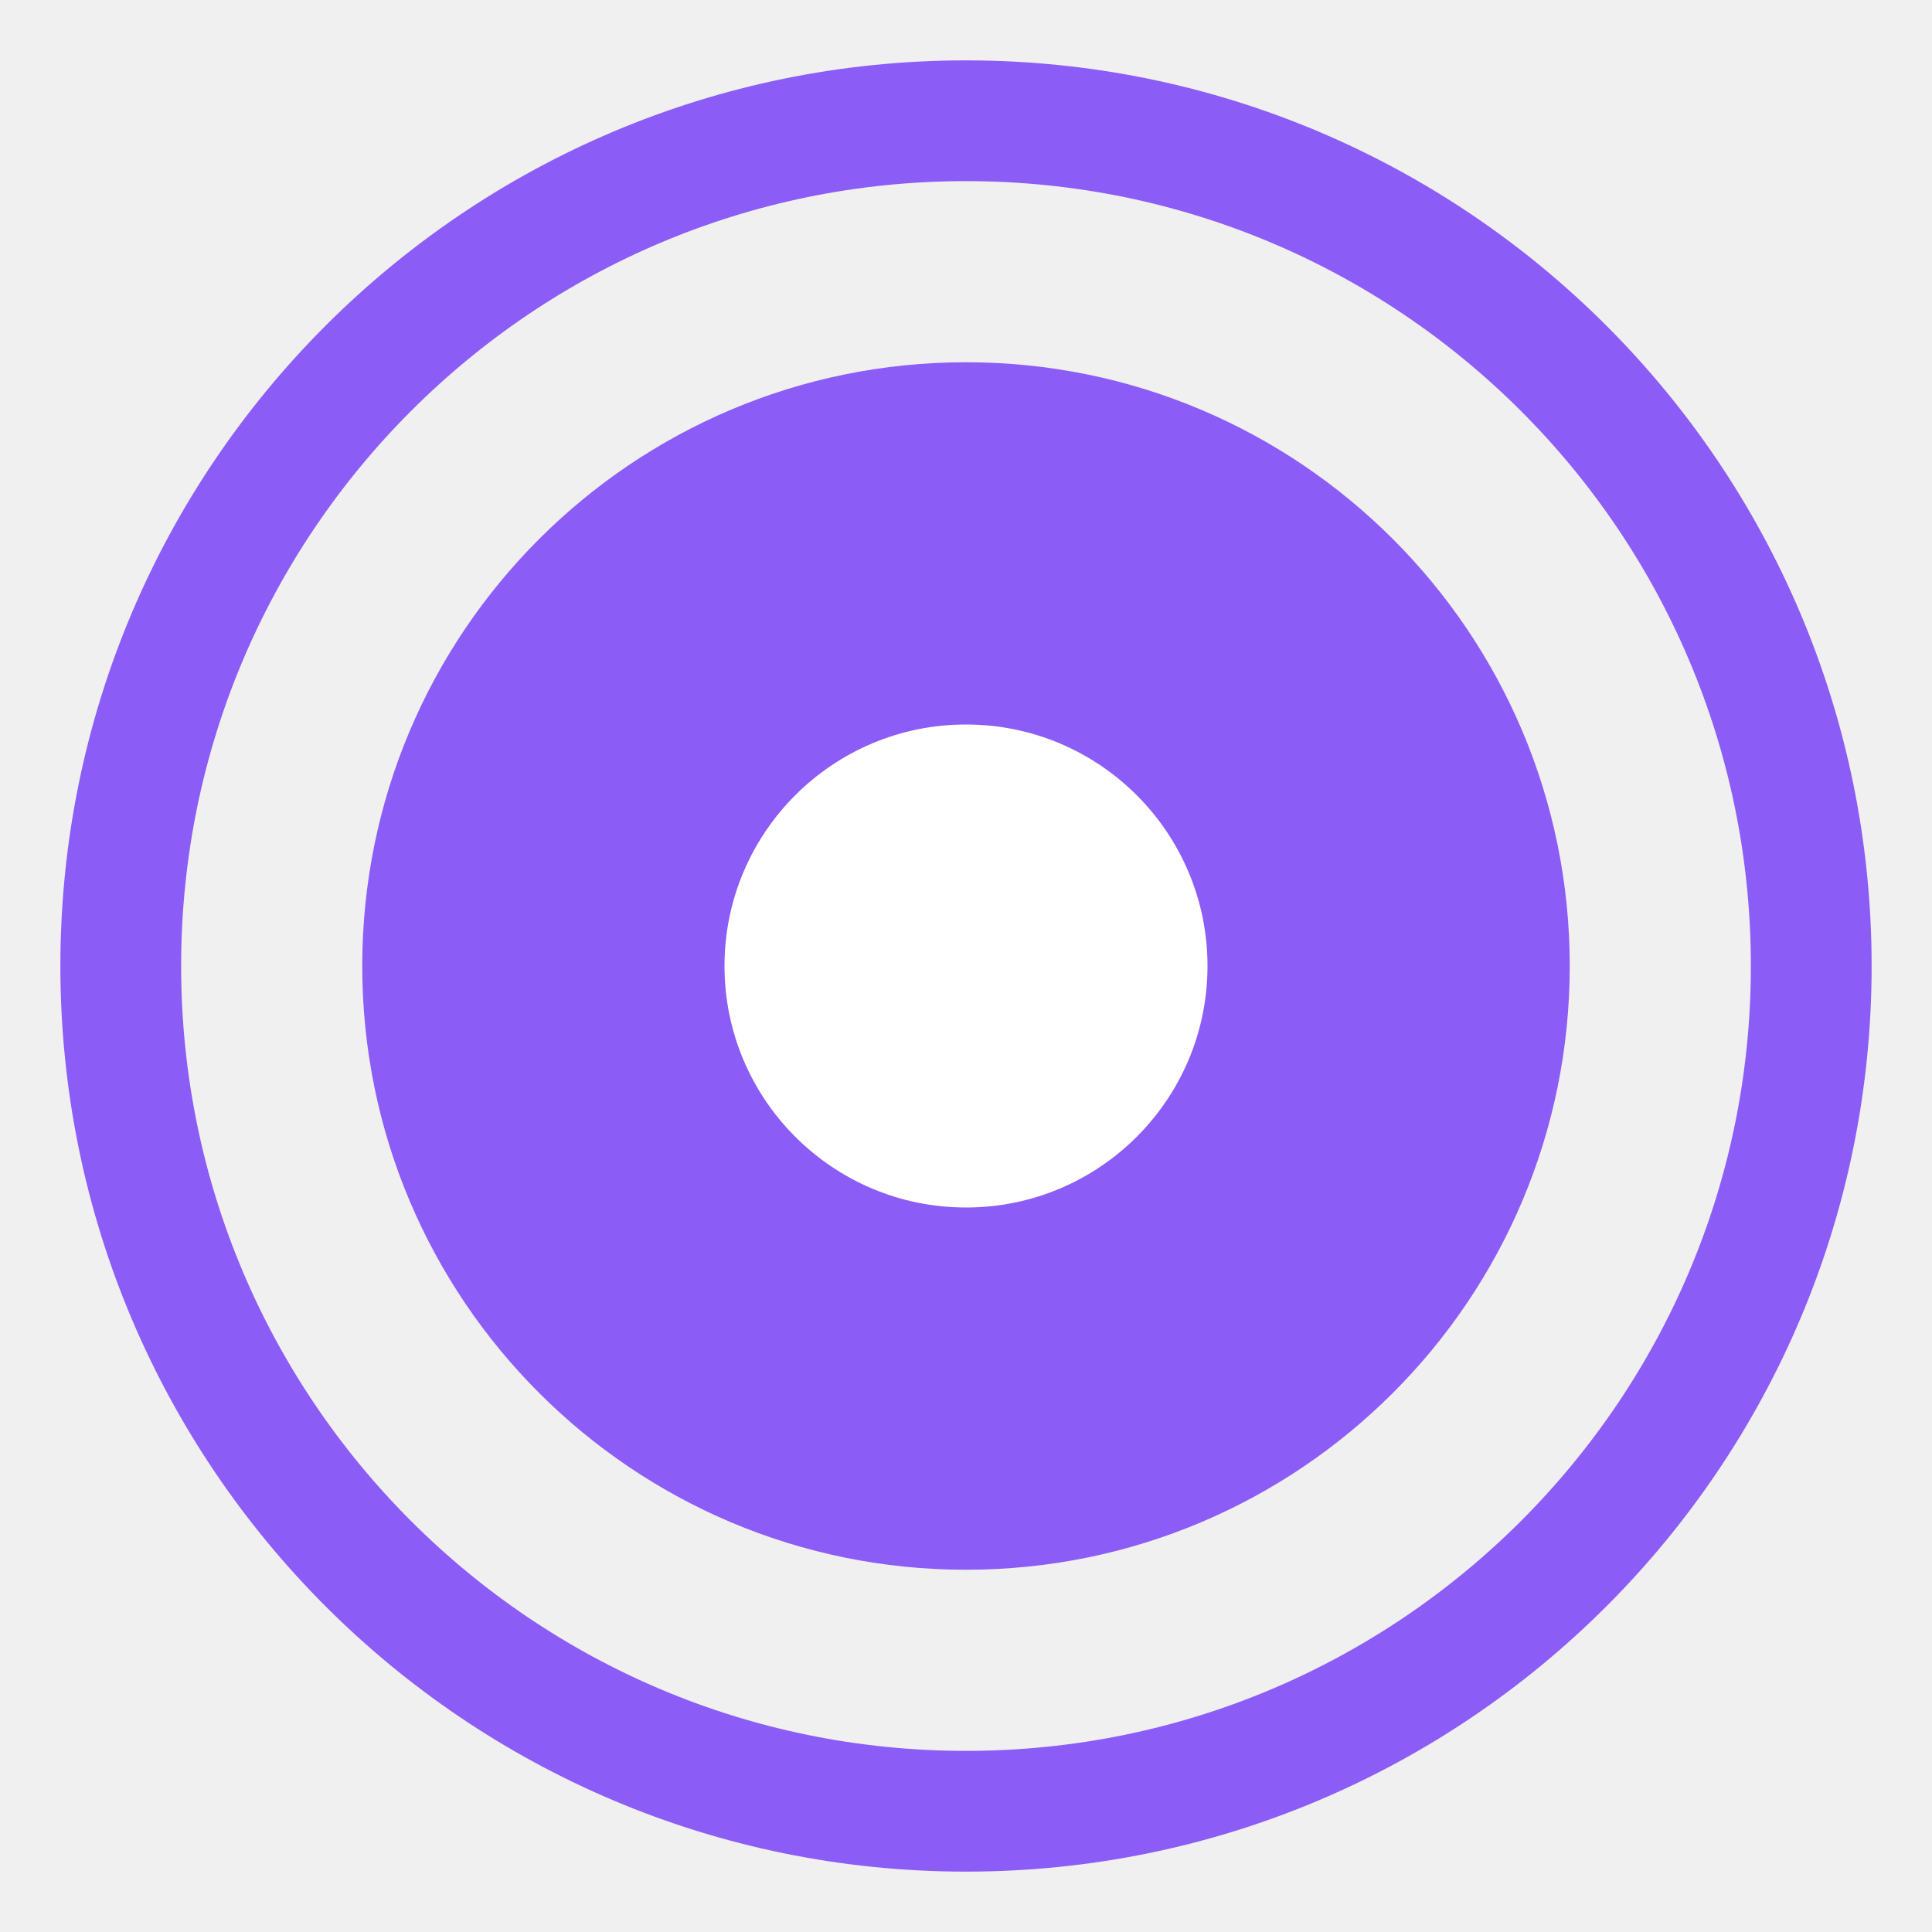
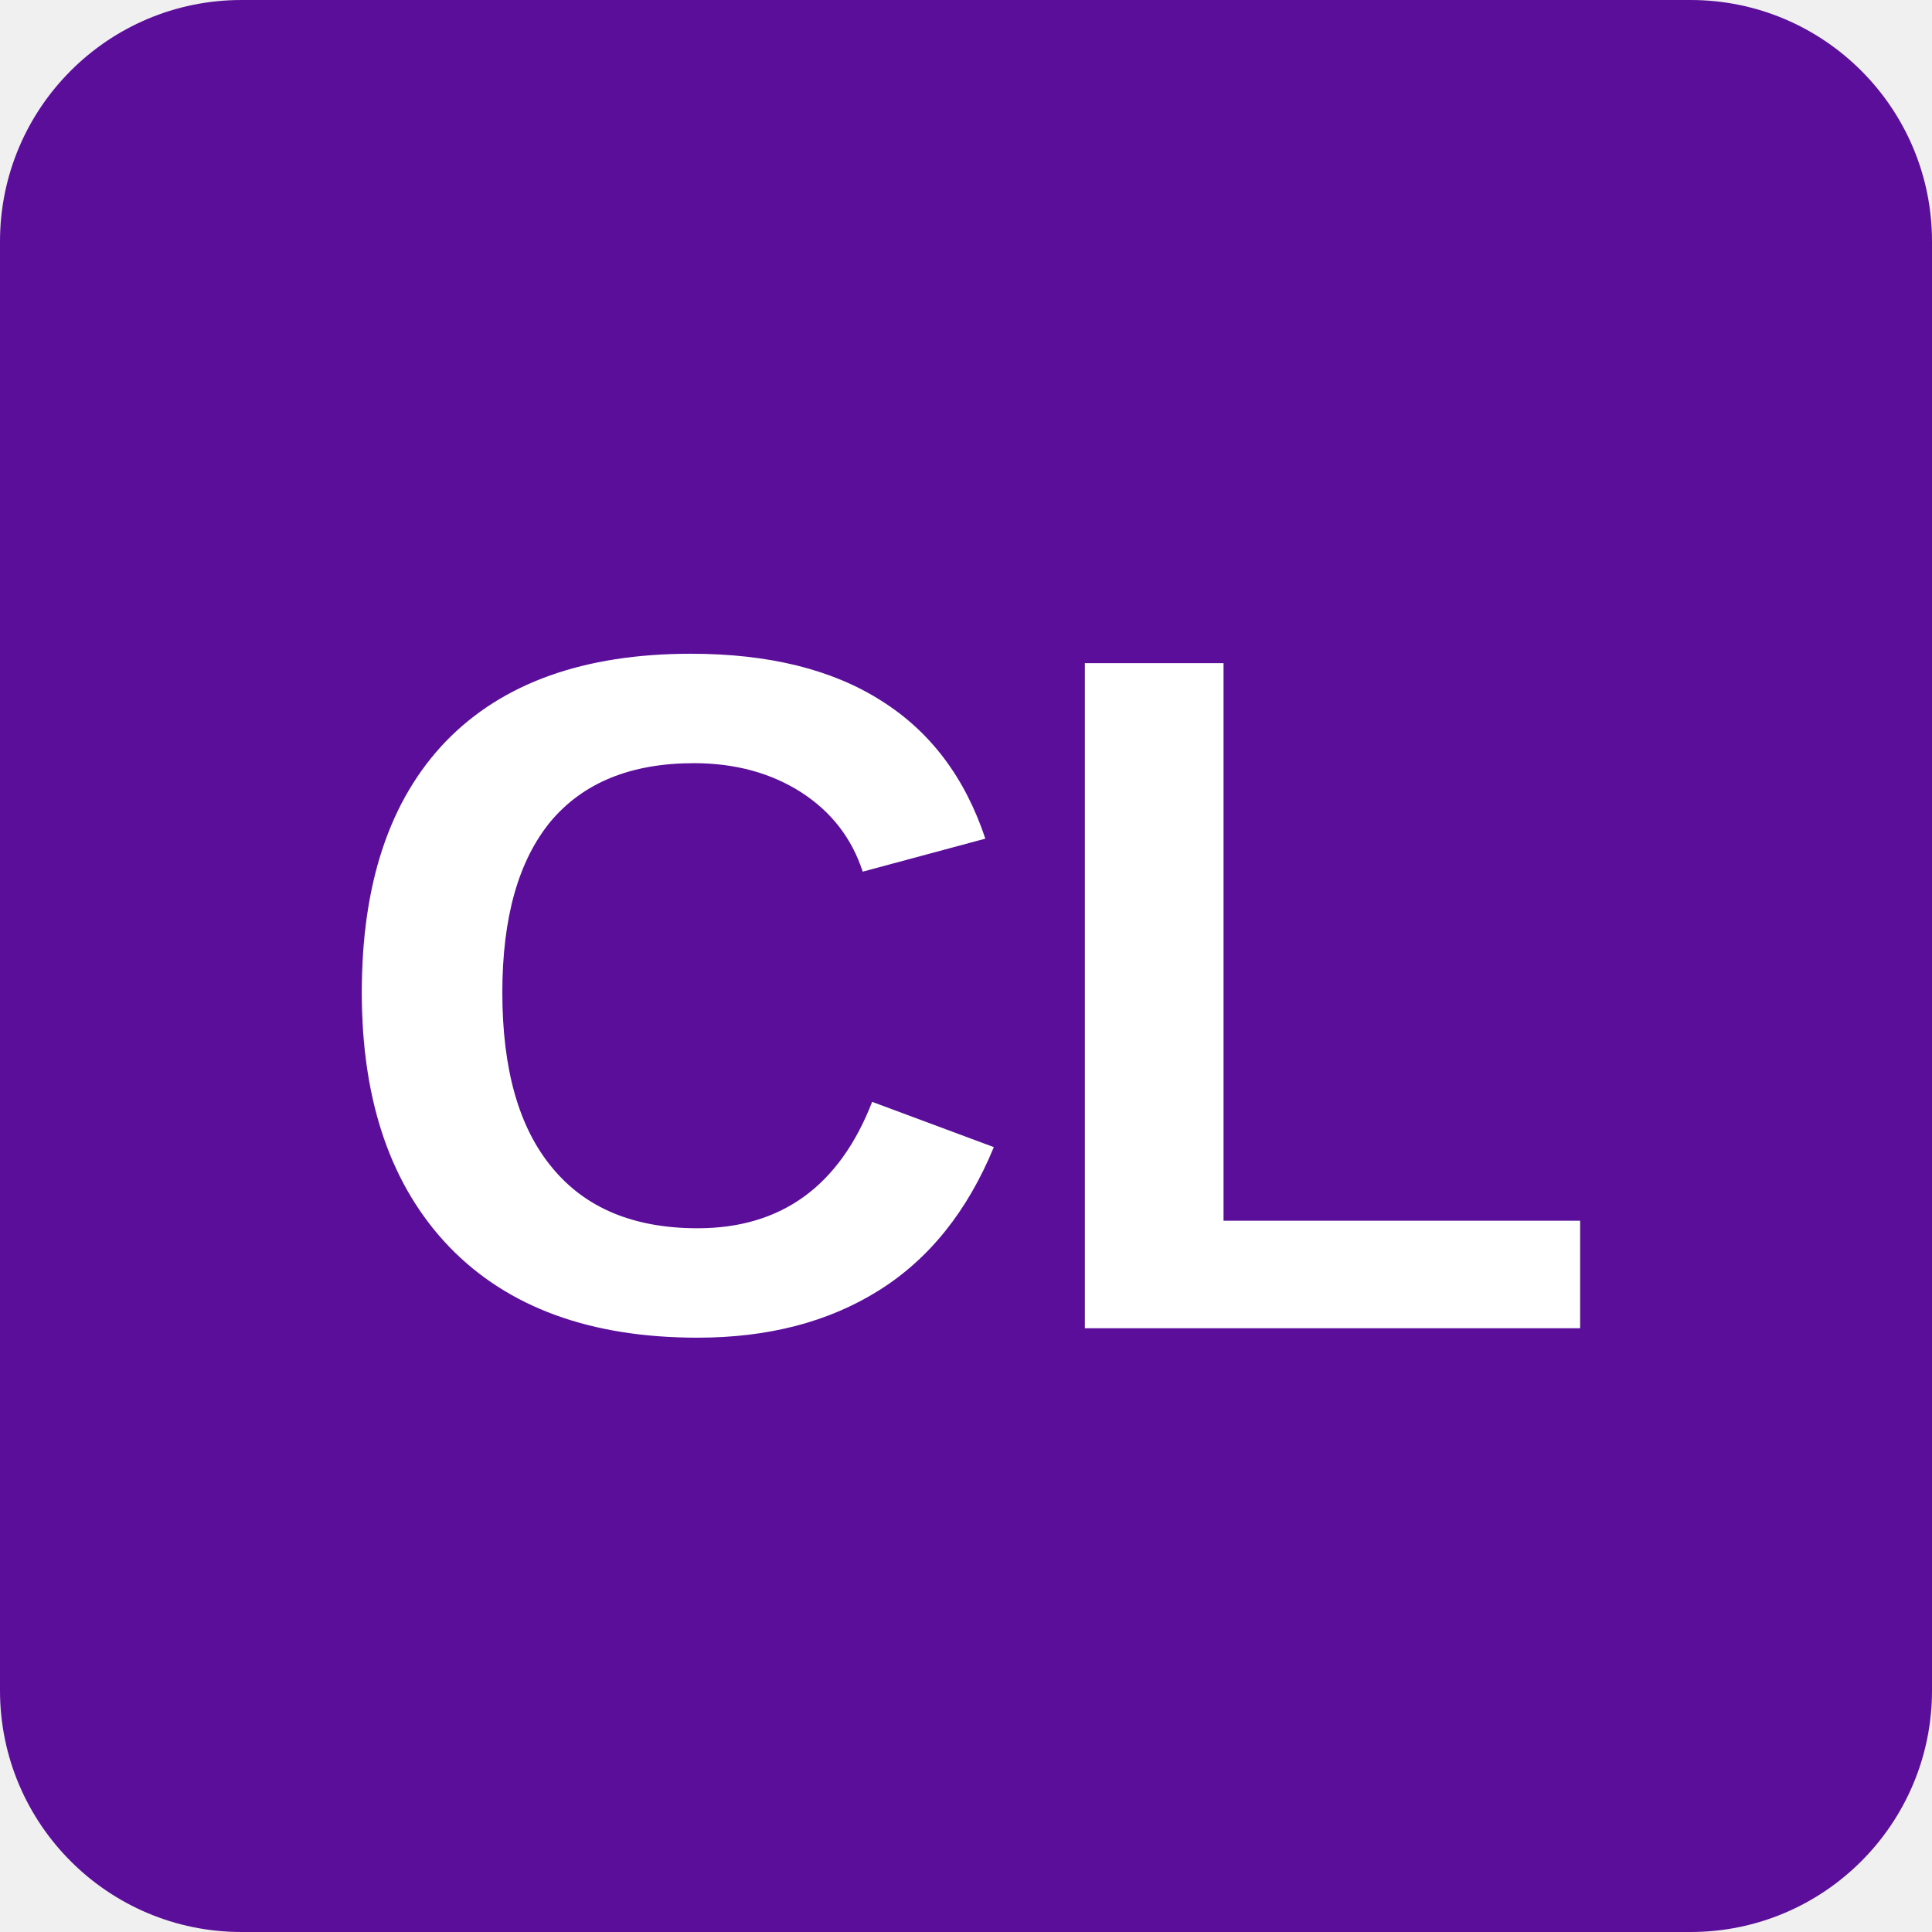
- <svg xmlns="http://www.w3.org/2000/svg" width="32" height="32" viewBox="0 0 32 32" fill="none">
-   <circle cx="16" cy="16" r="14" stroke="#8B5CF6" stroke-width="2" fill="none" />
-   <circle cx="16" cy="16" r="10" fill="#8B5CF6" />
-   <circle cx="16" cy="16" r="4" fill="white" />
+ <svg xmlns="http://www.w3.org/2000/svg" viewBox="0 0 32 32" fill="none">
+   <rect width="32" height="32" rx="4" fill="#5A0E99" />
+   <text x="16" y="22" font-family="Arial, sans-serif" font-size="16" font-weight="bold" fill="white" text-anchor="middle">CL</text>
</svg>
